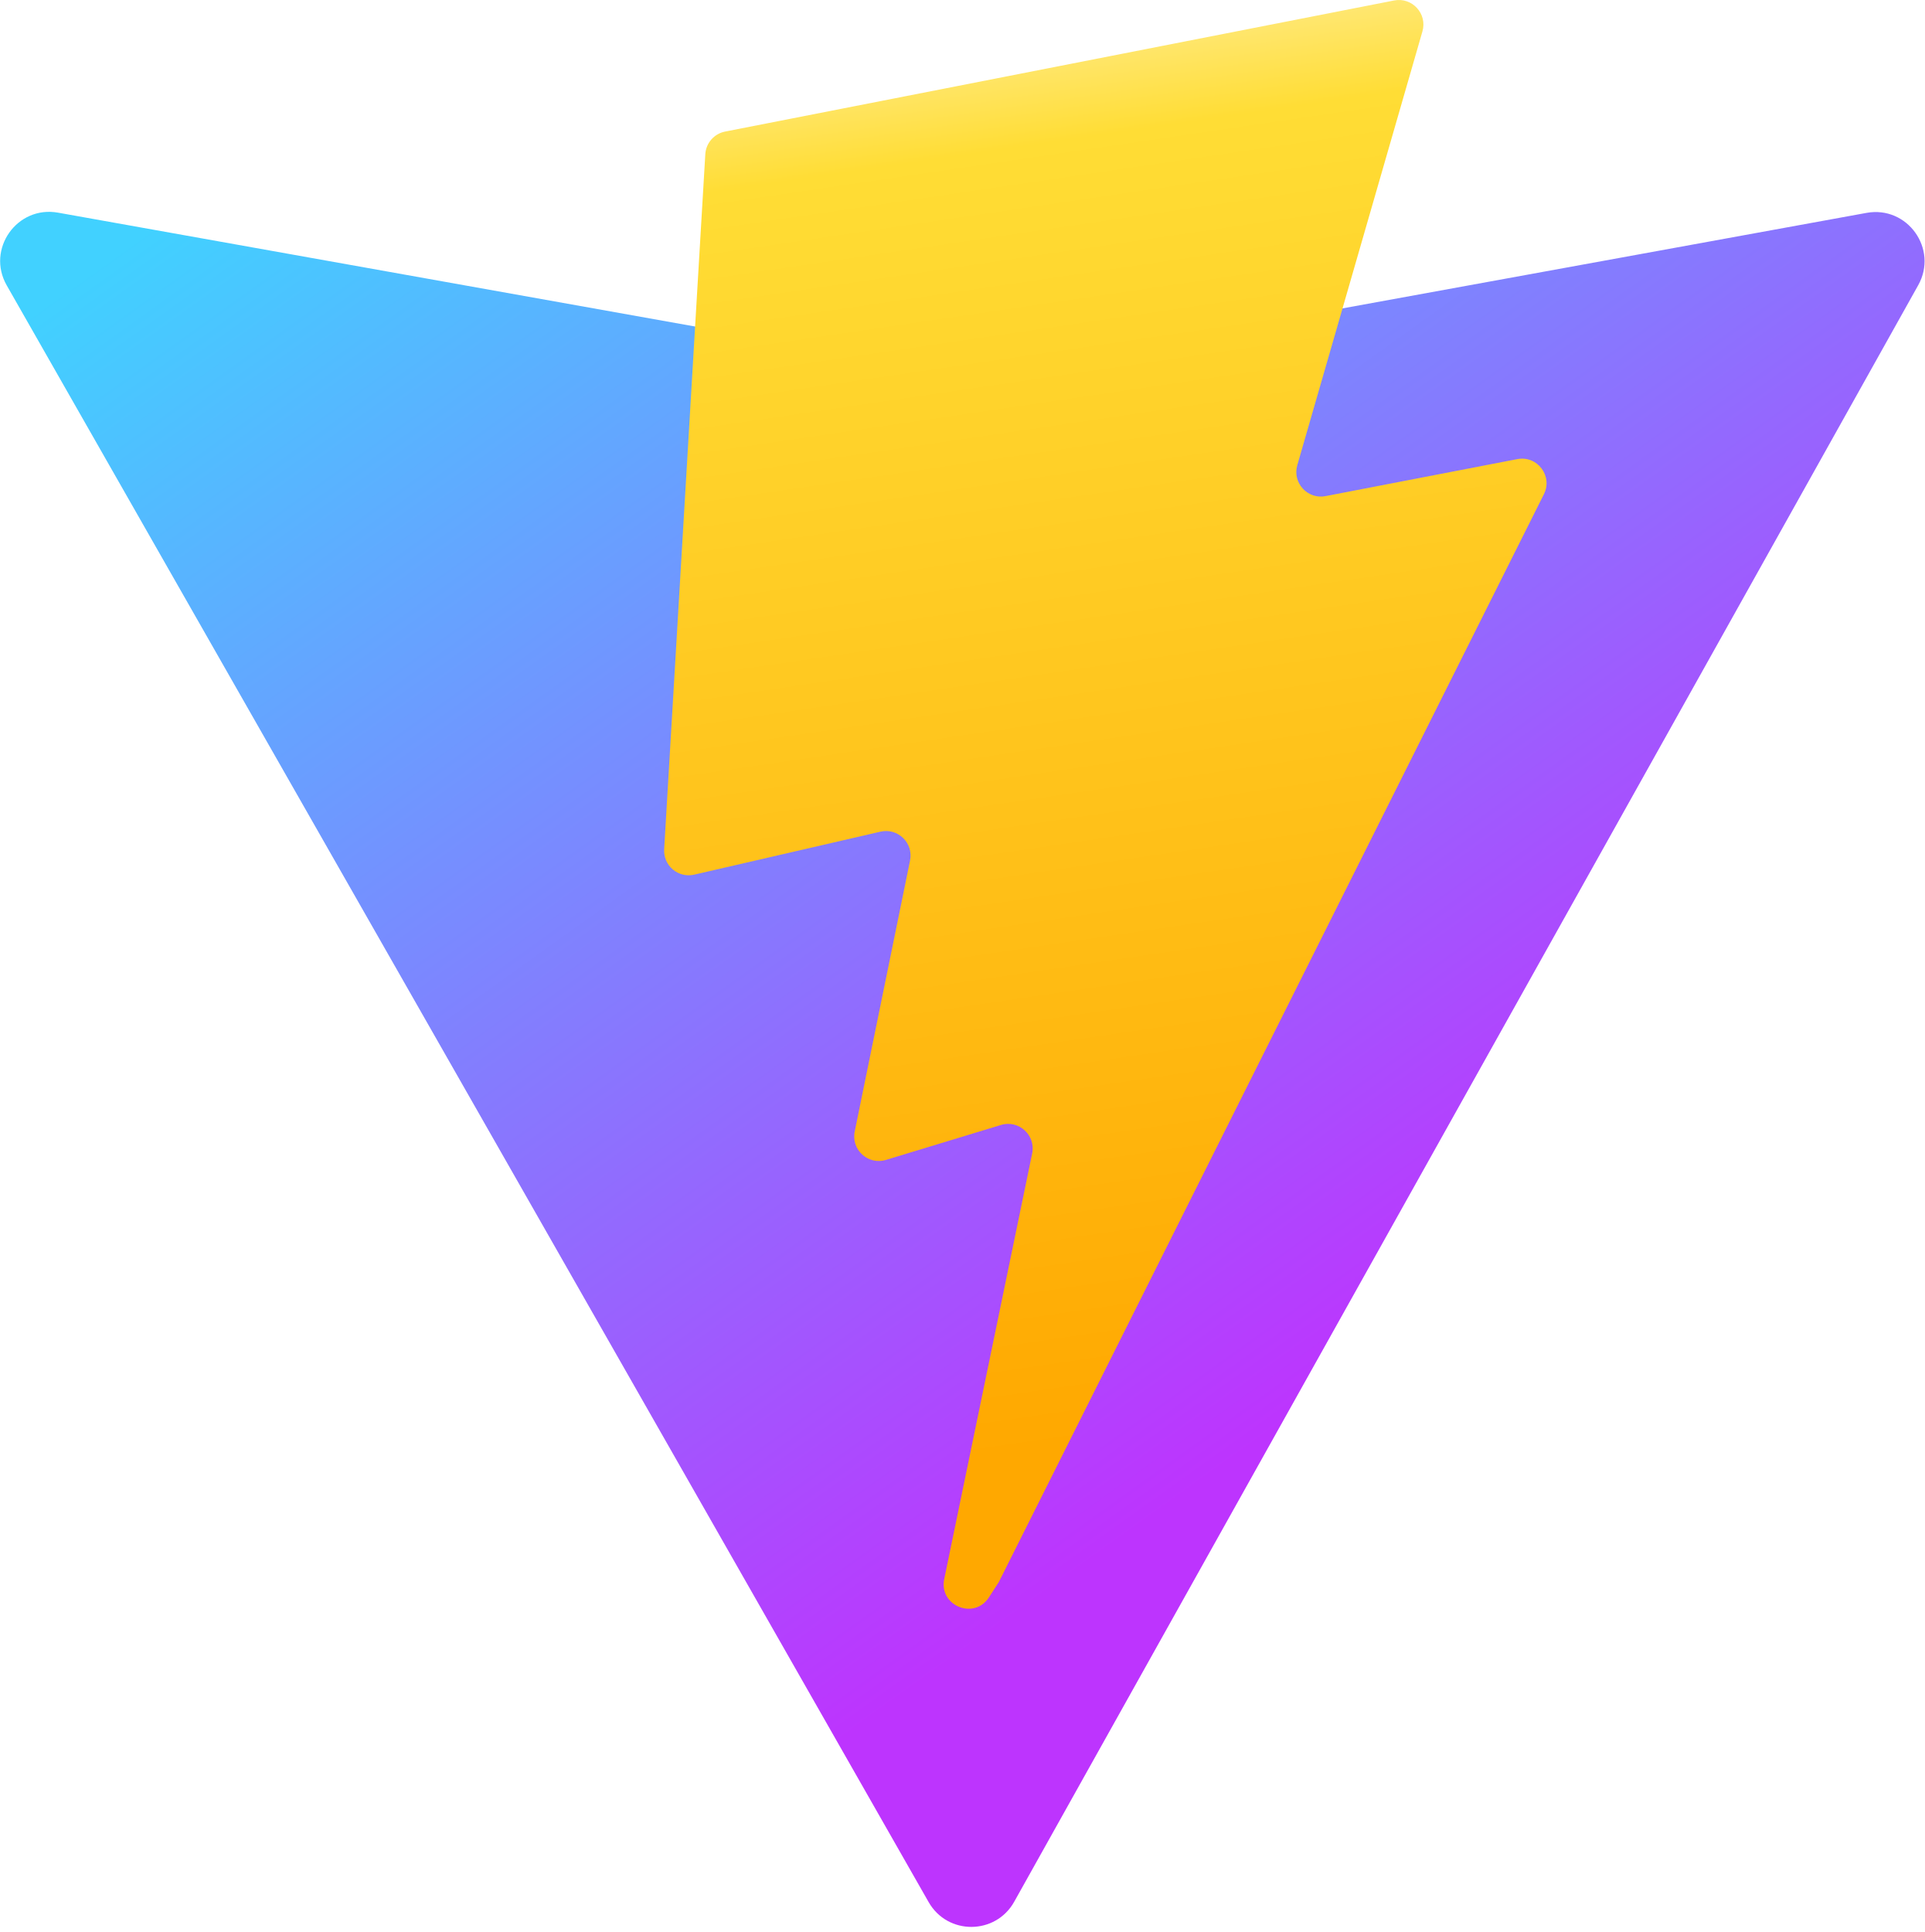
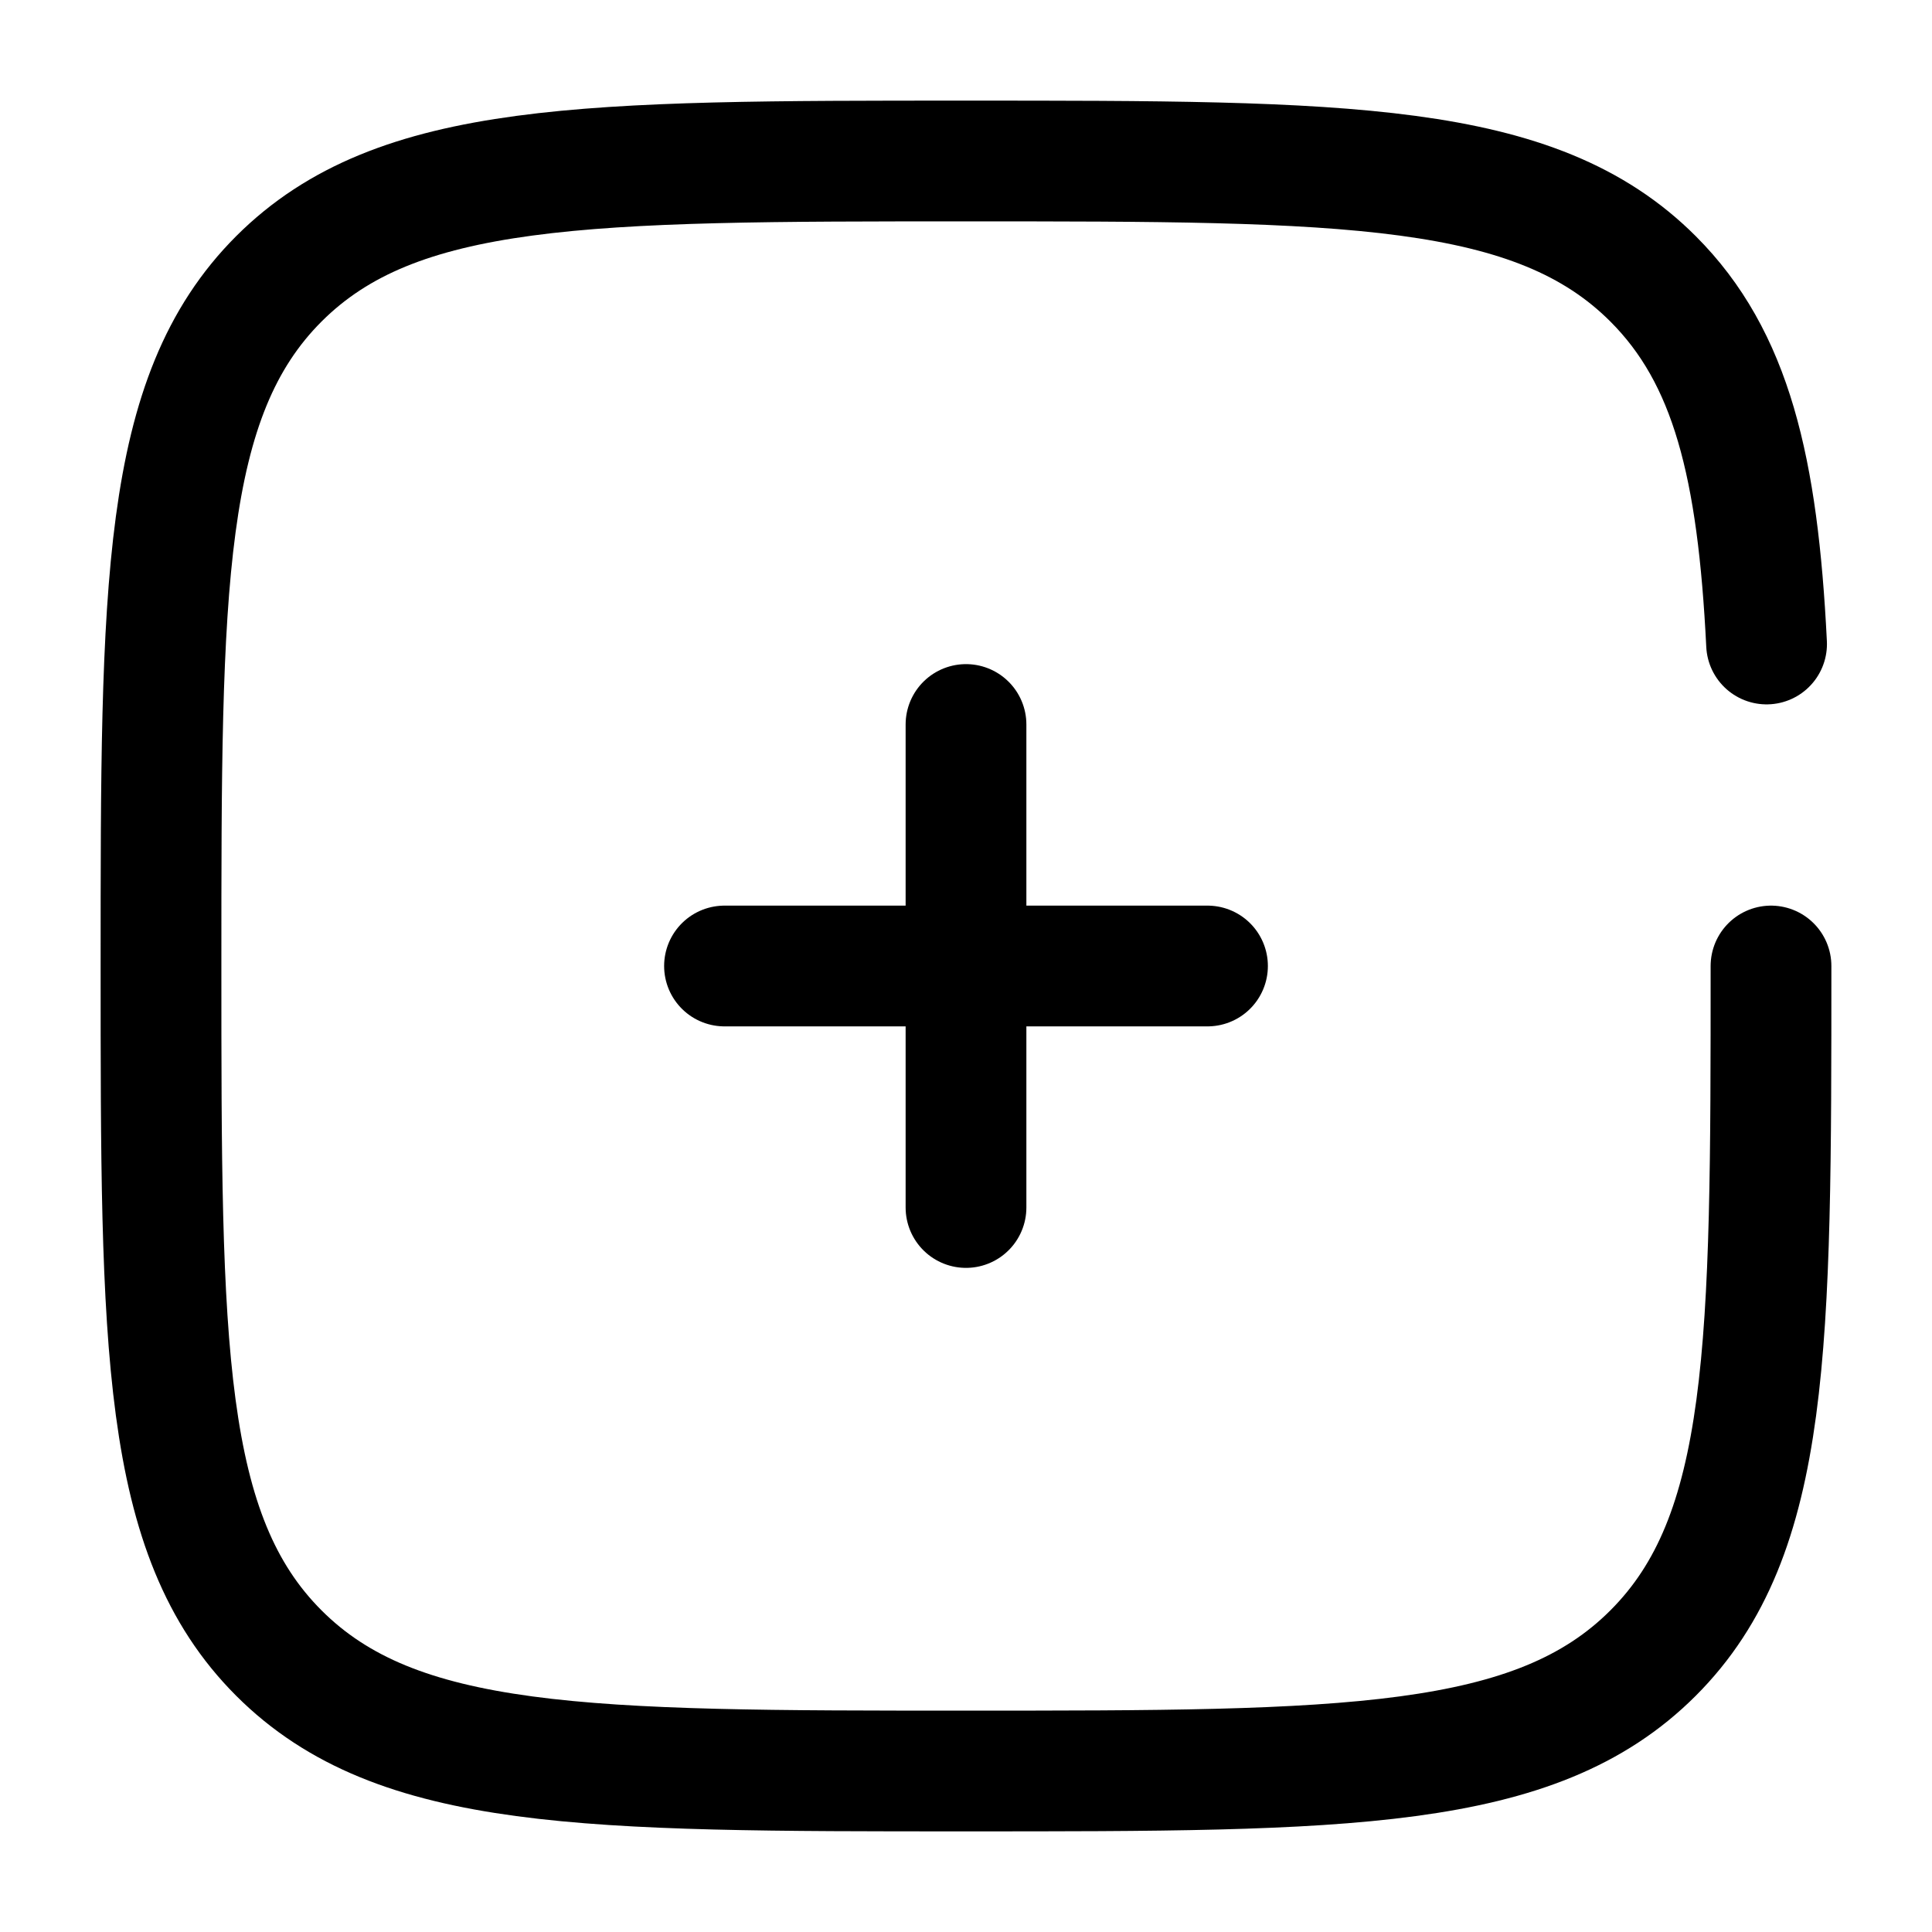
- <svg xmlns="http://www.w3.org/2000/svg" aria-hidden="true" role="img" class="iconify iconify--logos" width="31.88" height="32" preserveAspectRatio="xMidYMid meet" viewBox="0 0 256 257">
-   <defs>
-     <linearGradient id="IconifyId1813088fe1fbc01fb466" x1="-.828%" x2="57.636%" y1="7.652%" y2="78.411%">
-       <stop offset="0%" stop-color="#41D1FF" />
-       <stop offset="100%" stop-color="#BD34FE" />
-     </linearGradient>
-     <linearGradient id="IconifyId1813088fe1fbc01fb467" x1="43.376%" x2="50.316%" y1="2.242%" y2="89.03%">
-       <stop offset="0%" stop-color="#FFEA83" />
-       <stop offset="8.333%" stop-color="#FFDD35" />
-       <stop offset="100%" stop-color="#FFA800" />
-     </linearGradient>
-   </defs>
-   <path fill="url(#IconifyId1813088fe1fbc01fb466)" d="M255.153 37.938L134.897 252.976c-2.483 4.44-8.862 4.466-11.382.048L.875 37.958c-2.746-4.814 1.371-10.646 6.827-9.67l120.385 21.517a6.537 6.537 0 0 0 2.322-.004l117.867-21.483c5.438-.991 9.574 4.796 6.877 9.62Z" />
-   <path fill="url(#IconifyId1813088fe1fbc01fb467)" d="M185.432.063L96.44 17.501a3.268 3.268 0 0 0-2.634 3.014l-5.474 92.456a3.268 3.268 0 0 0 3.997 3.378l24.777-5.718c2.318-.535 4.413 1.507 3.936 3.838l-7.361 36.047c-.495 2.426 1.782 4.5 4.151 3.78l15.304-4.649c2.372-.72 4.652 1.36 4.15 3.788l-11.698 56.621c-.732 3.542 3.979 5.473 5.943 2.437l1.313-2.028l72.516-144.72c1.215-2.423-.88-5.186-3.54-4.672l-25.505 4.922c-2.396.462-4.435-1.77-3.759-4.114l16.646-57.705c.677-2.35-1.37-4.583-3.769-4.113Z" />
+ <svg xmlns="http://www.w3.org/2000/svg" width="800px" height="800px" viewBox="0 0 24 24" fill="none" stroke="#000000">
+   <g id="SVGRepo_bgCarrier" stroke-width="0" />
+   <g id="SVGRepo_tracerCarrier" stroke-linecap="round" stroke-linejoin="round" />
+   <g id="SVGRepo_iconCarrier">
+     <path d="M15 12L12 12M12 12L9 12M12 12L12 9M12 12L12 15" stroke="#000000" stroke-width="1.5" stroke-linecap="round" />
+     <path d="M22 12C22 16.714 22 19.071 20.535 20.535C19.071 22 16.714 22 12 22C7.286 22 4.929 22 3.464 20.535C2 19.071 2 16.714 2 12C2 7.286 2 4.929 3.464 3.464C4.929 2 7.286 2 12 2C16.714 2 19.071 2 20.535 3.464C21.509 4.438 21.836 5.807 21.945 8" stroke="#000000" stroke-width="1.5" stroke-linecap="round" />
+   </g>
</svg>
